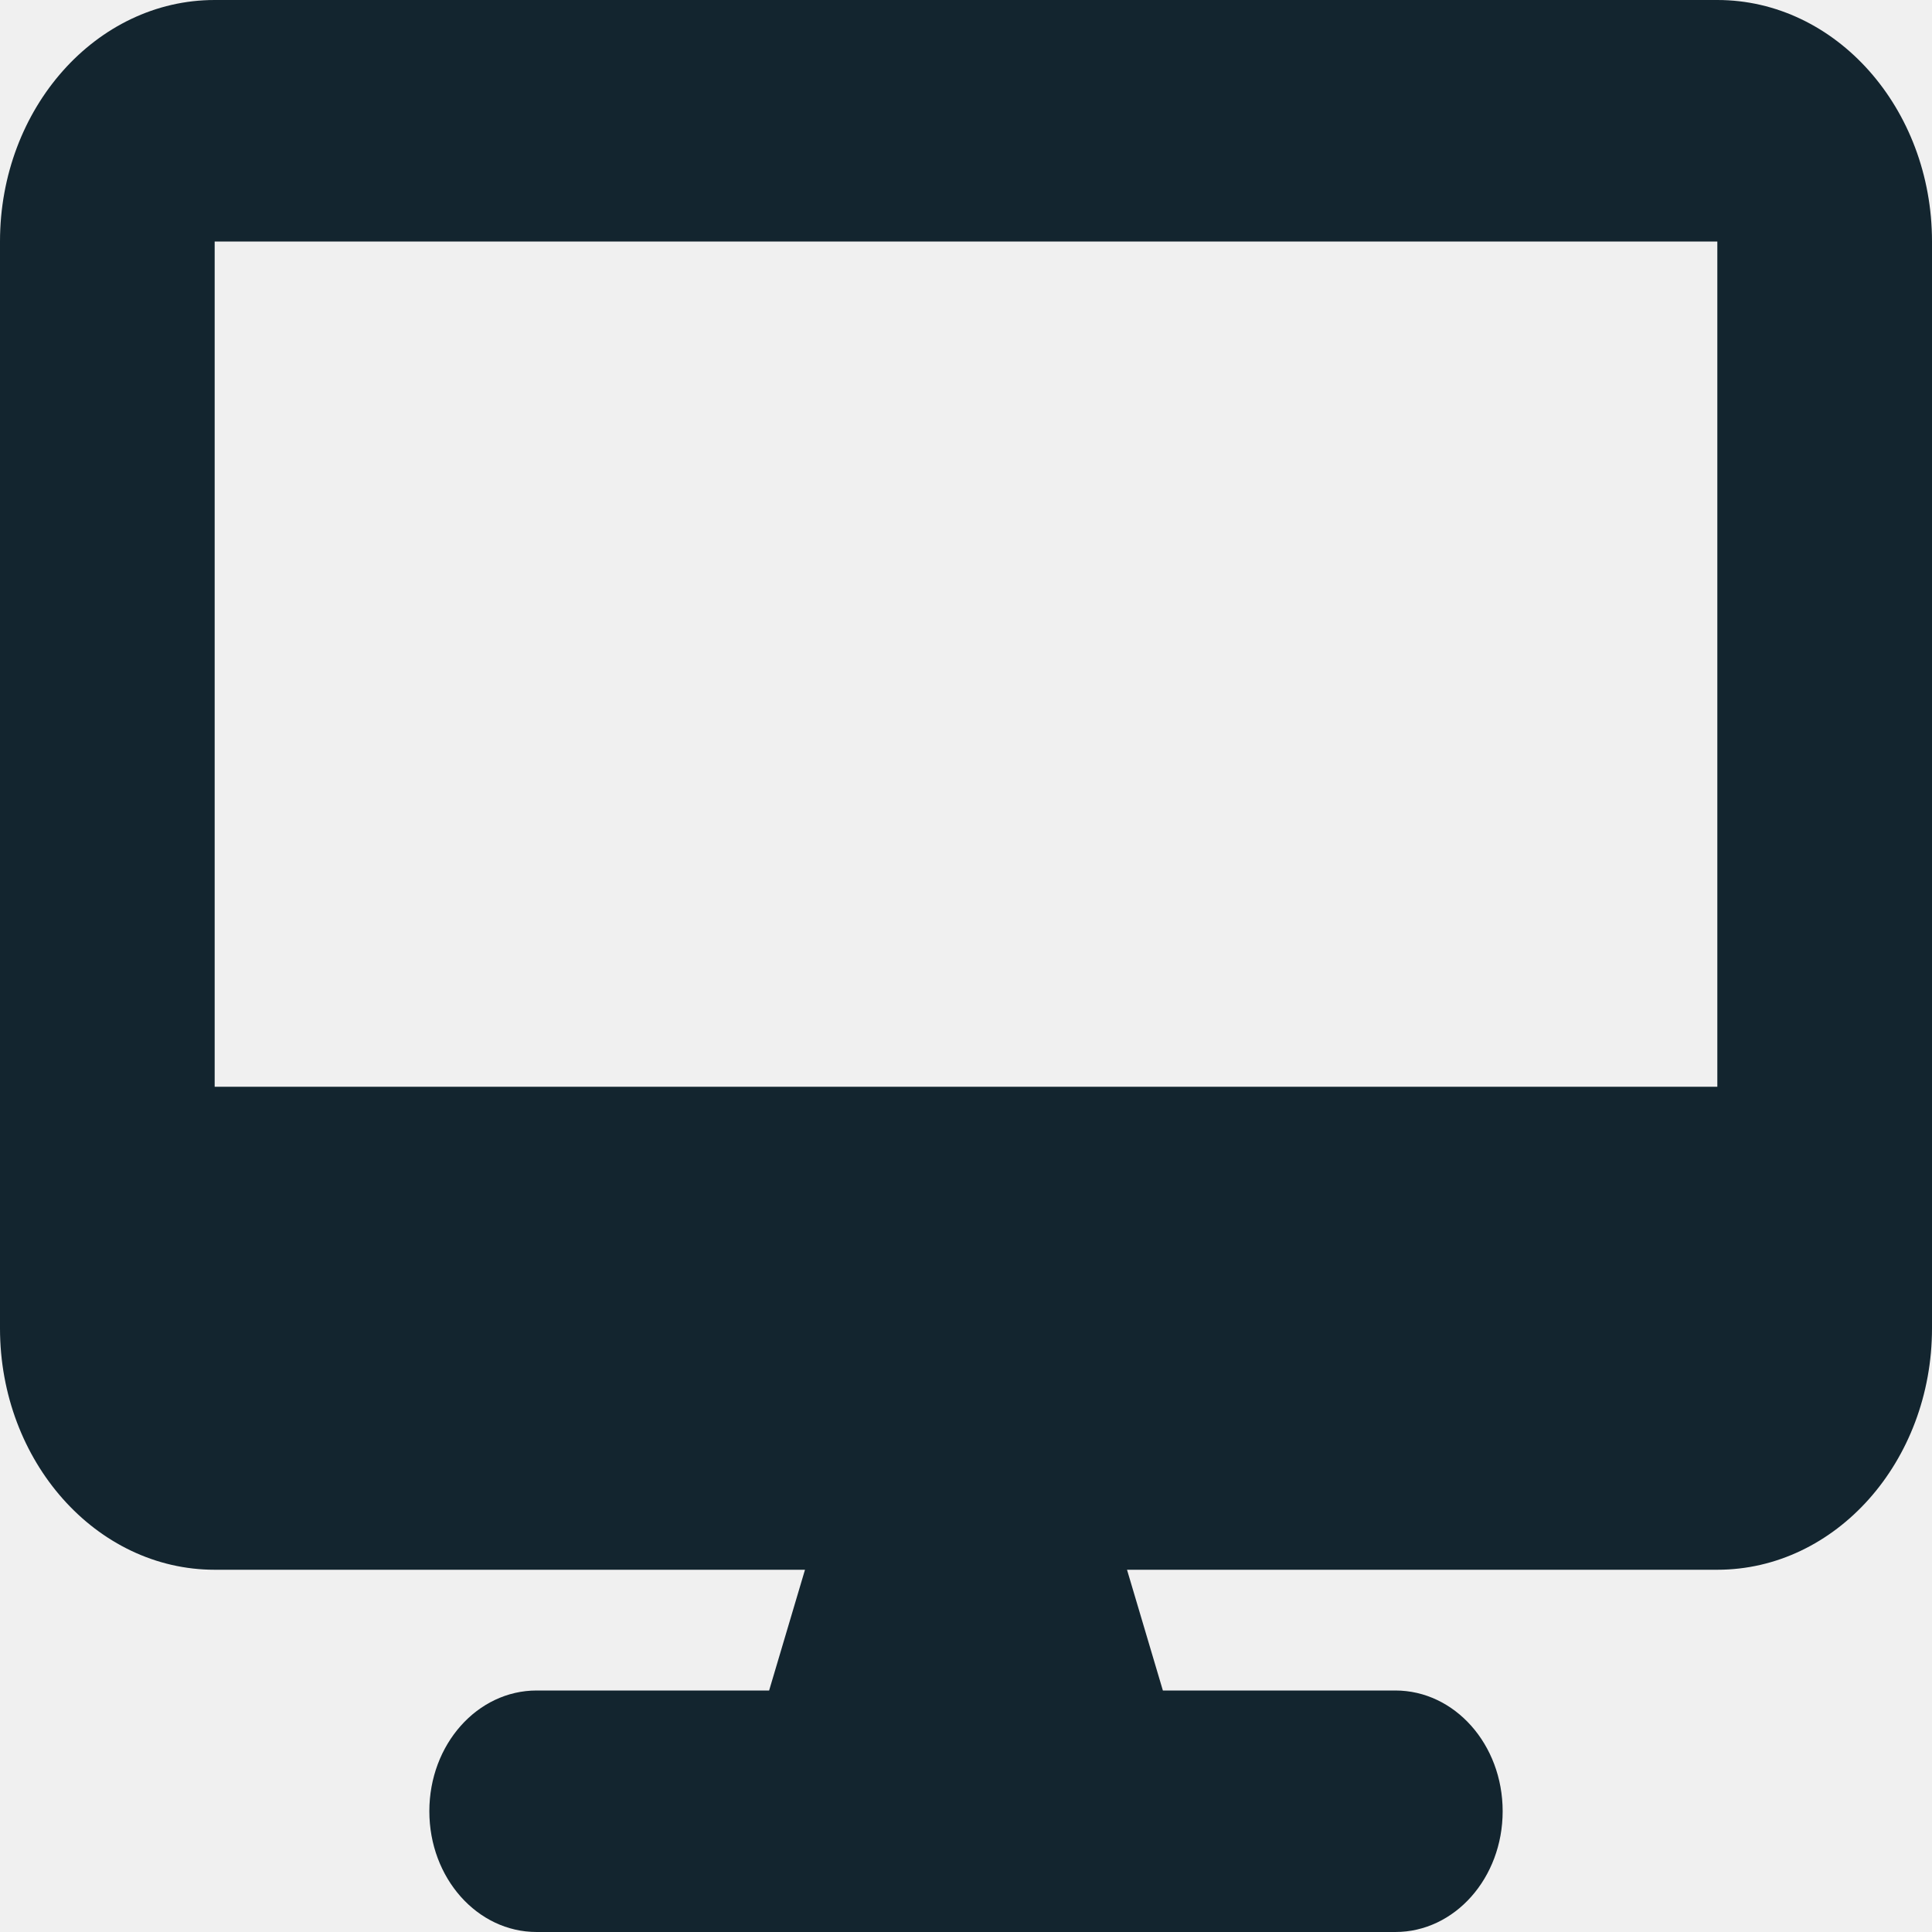
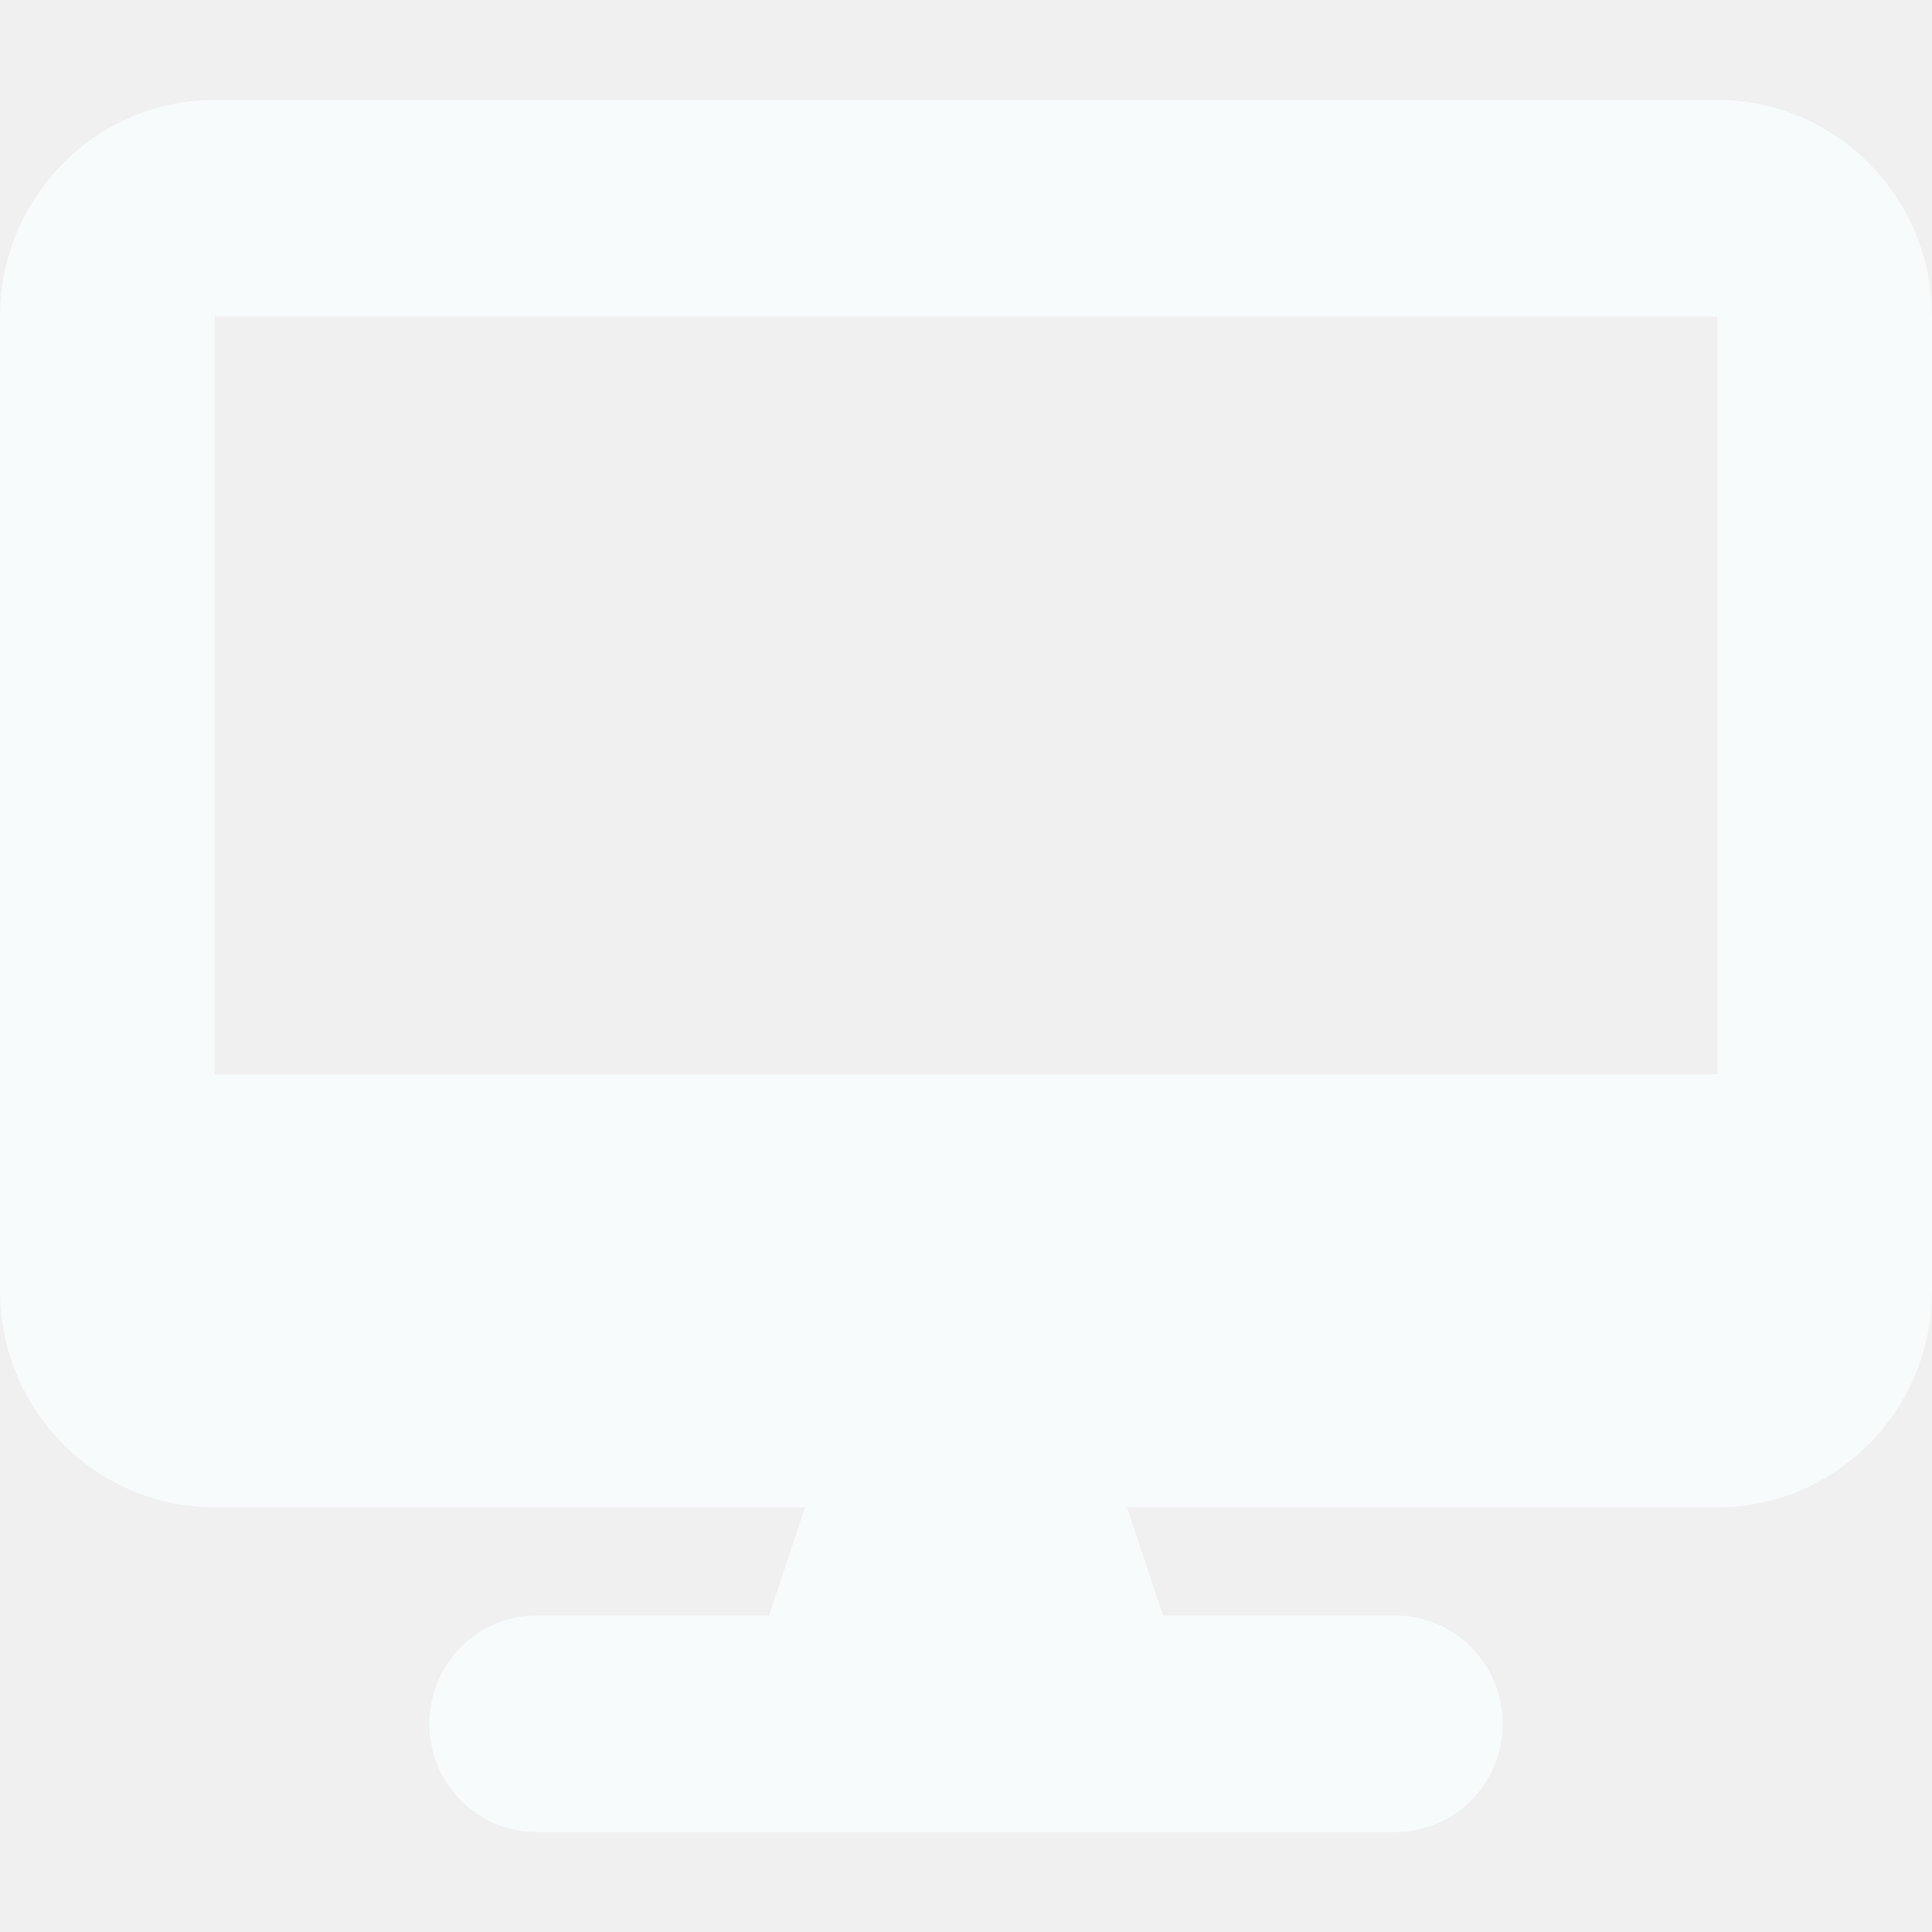
- <svg xmlns="http://www.w3.org/2000/svg" width="62" height="62" viewBox="0 0 62 62" fill="none">
-   <g clip-path="url(#clip0_228_1844)">
-     <path d="M6.889 0C3.089 0 0 3.475 0 7.75V42.625C0 46.9 3.089 50.375 6.889 50.375H25.833L24.682 54.25H17.222C15.317 54.25 13.778 55.982 13.778 58.125C13.778 60.268 15.317 62 17.222 62H44.778C46.683 62 48.222 60.268 48.222 58.125C48.222 55.982 46.683 54.25 44.778 54.25H37.318L36.167 50.375H55.111C58.911 50.375 62 46.9 62 42.625V7.75C62 3.475 58.911 0 55.111 0H6.889ZM55.111 7.75V34.875H6.889V7.75H55.111Z" fill="#13252F" />
-   </g>
-   <defs>
-     <clipPath id="clip0_228_1844">
-       <rect width="62" height="62" fill="white" />
-     </clipPath>
-   </defs>
+ <svg xmlns="http://www.w3.org/2000/svg" width="16" height="16" viewBox="0 0 16 16" fill="none">
+   <path d="M1.778 0.828C0.797 0.828 0 1.632 0 2.621V10.69C0 11.679 0.797 12.483 1.778 12.483H6.667L6.369 13.379H4.444C3.953 13.379 3.556 13.78 3.556 14.276C3.556 14.772 3.953 15.172 4.444 15.172H11.556C12.047 15.172 12.444 14.772 12.444 14.276C12.444 13.78 12.047 13.379 11.556 13.379H9.631L9.333 12.483H14.222C15.203 12.483 16 11.679 16 10.69V2.621C16 1.632 15.203 0.828 14.222 0.828H1.778ZM14.222 2.621V8.897H1.778V2.621H14.222Z" fill="#F7FBFC" />
</svg>
